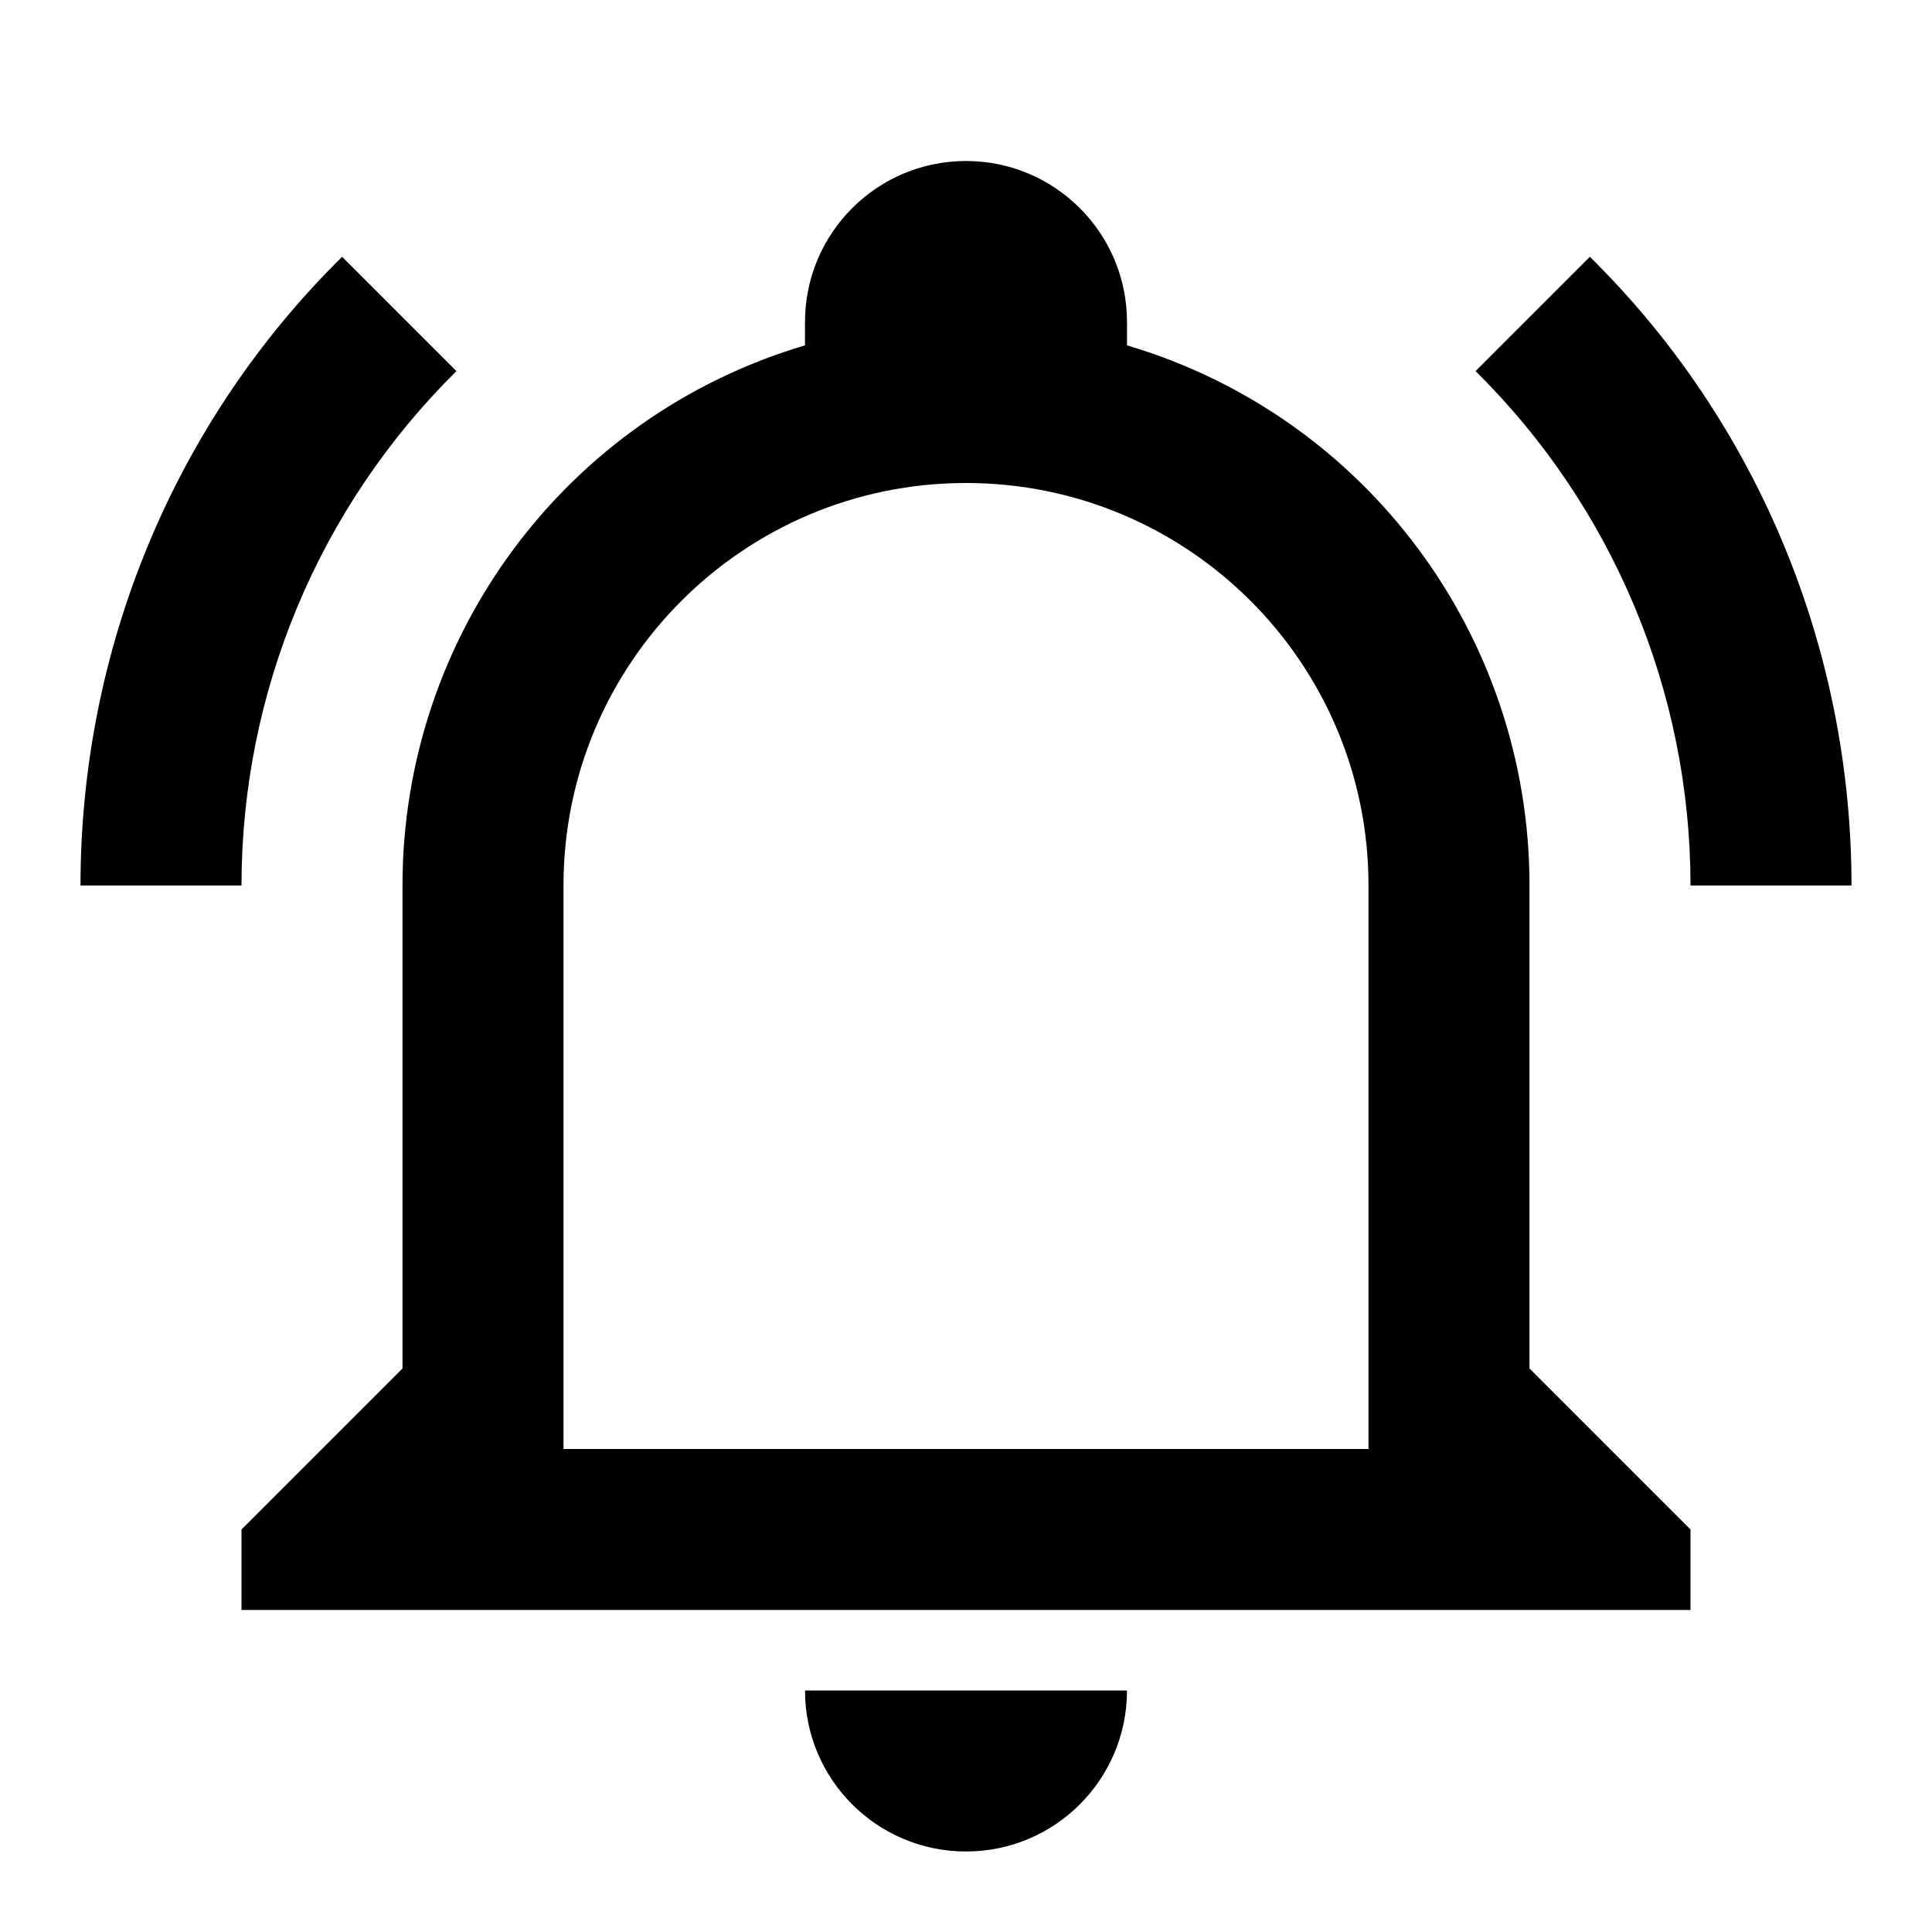
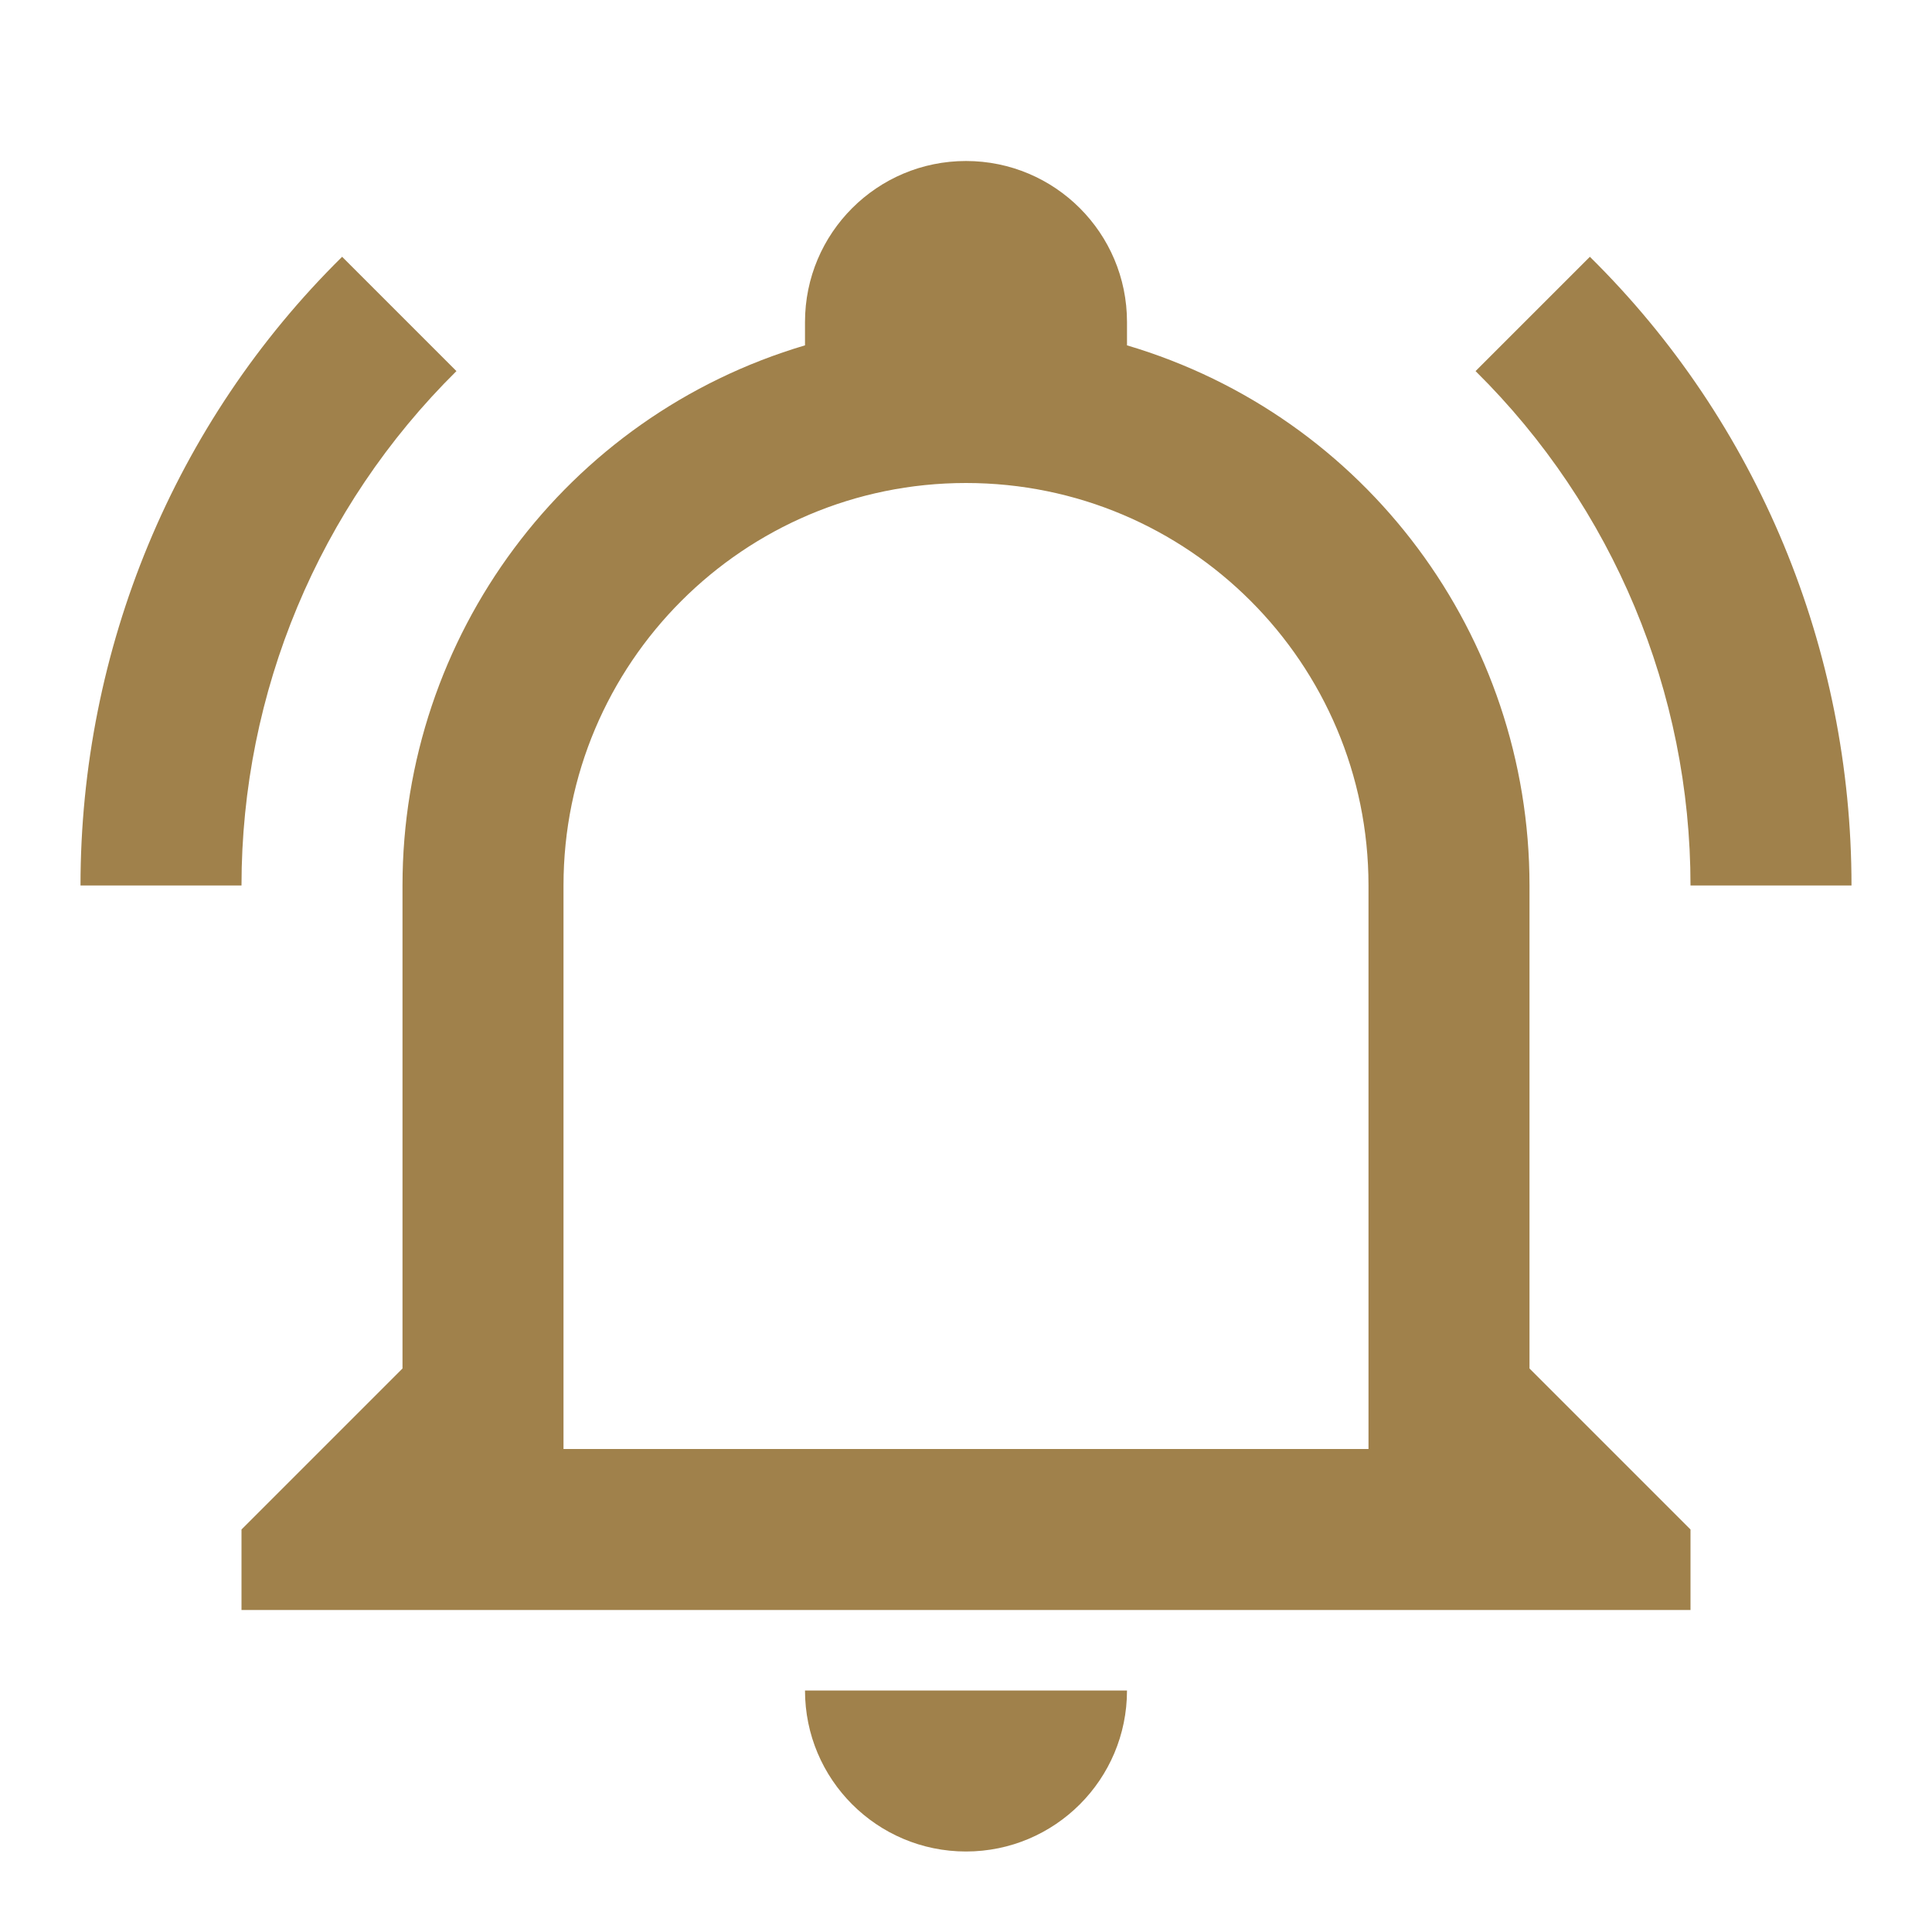
- <svg xmlns="http://www.w3.org/2000/svg" viewBox="0 0 24 24">
+ <svg xmlns="http://www.w3.org/2000/svg" fill="#a0814b" viewBox="0 0 24 24">
  <path d="M10,21H14A2,2 0 0,1 12,23A2,2 0 0,1 10,21M21,19V20H3V19L5,17V11C5,7.9 7.03,5.17 10,4.29C10,4.19 10,4.1 10,4A2,2 0 0,1 12,2A2,2 0 0,1 14,4C14,4.1 14,4.19 14,4.29C16.97,5.17 19,7.9 19,11V17L21,19M17,11A5,5 0 0,0 12,6A5,5 0 0,0 7,11V18H17V11M19.75,3.19L18.33,4.61C20.04,6.3 21,8.6 21,11H23C23,8.07 21.84,5.25 19.75,3.19M1,11H3C3,8.6 3.96,6.3 5.67,4.61L4.25,3.19C2.16,5.25 1,8.07 1,11Z" />
</svg>
